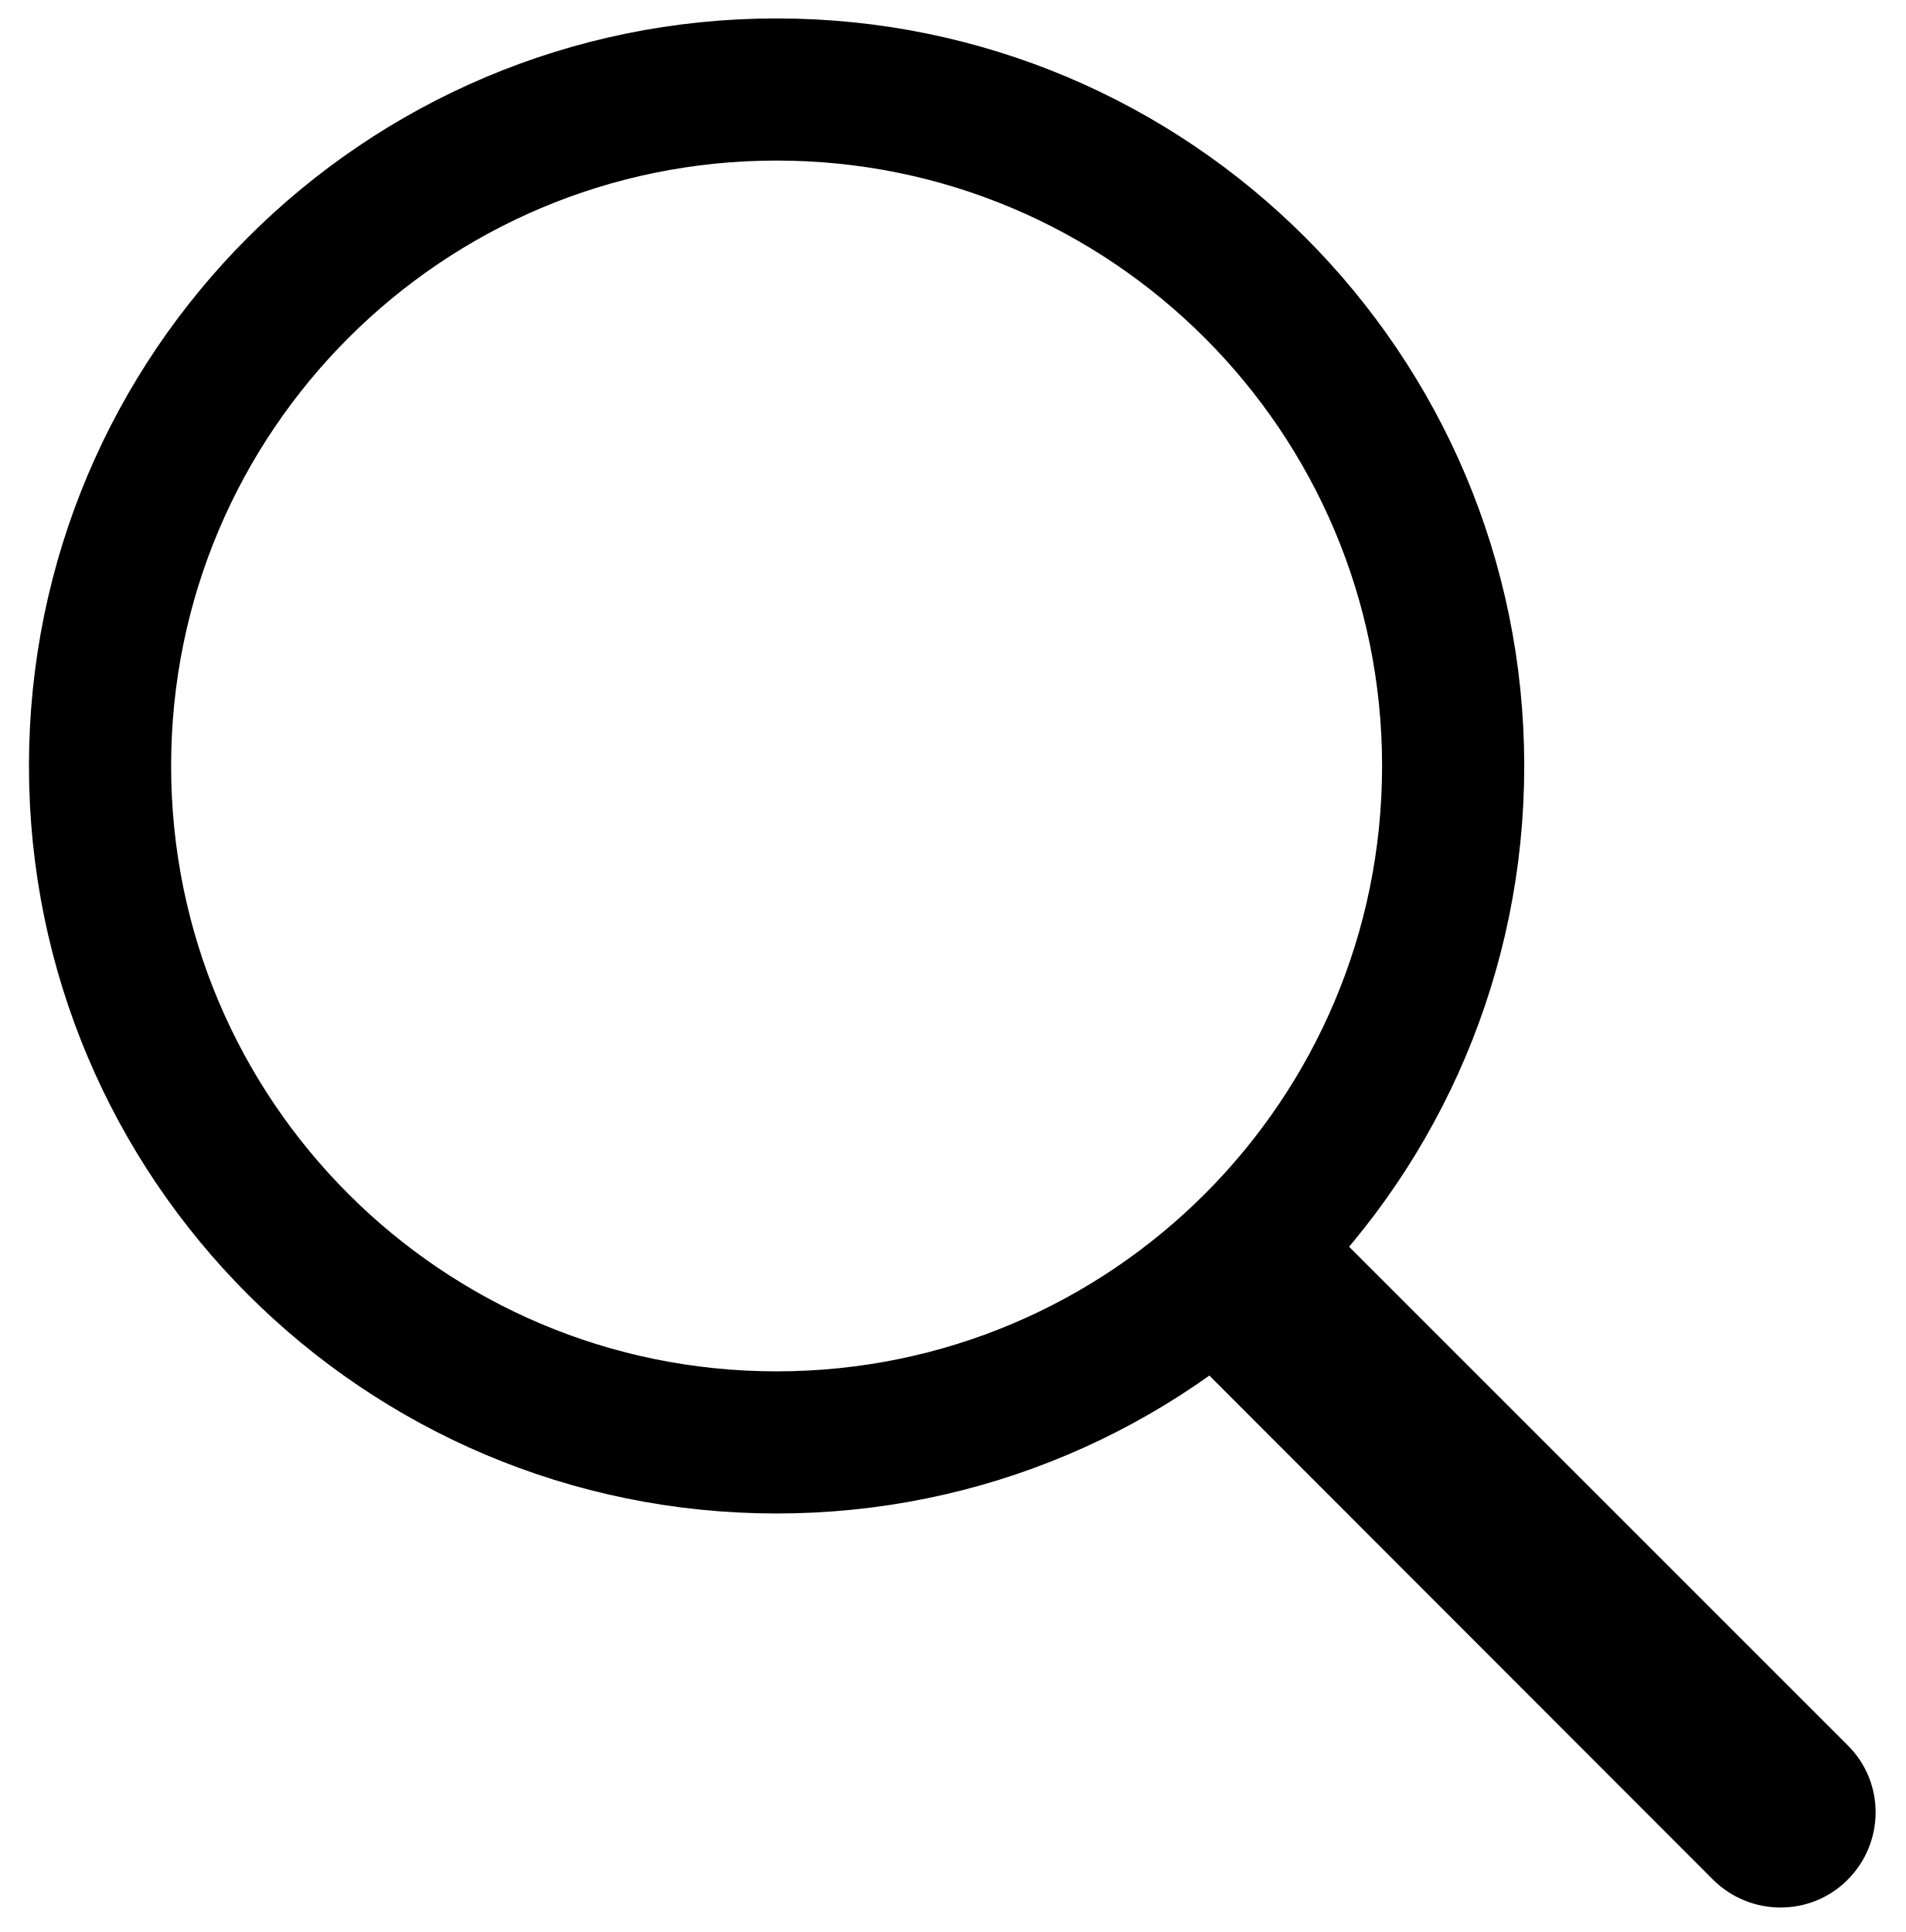
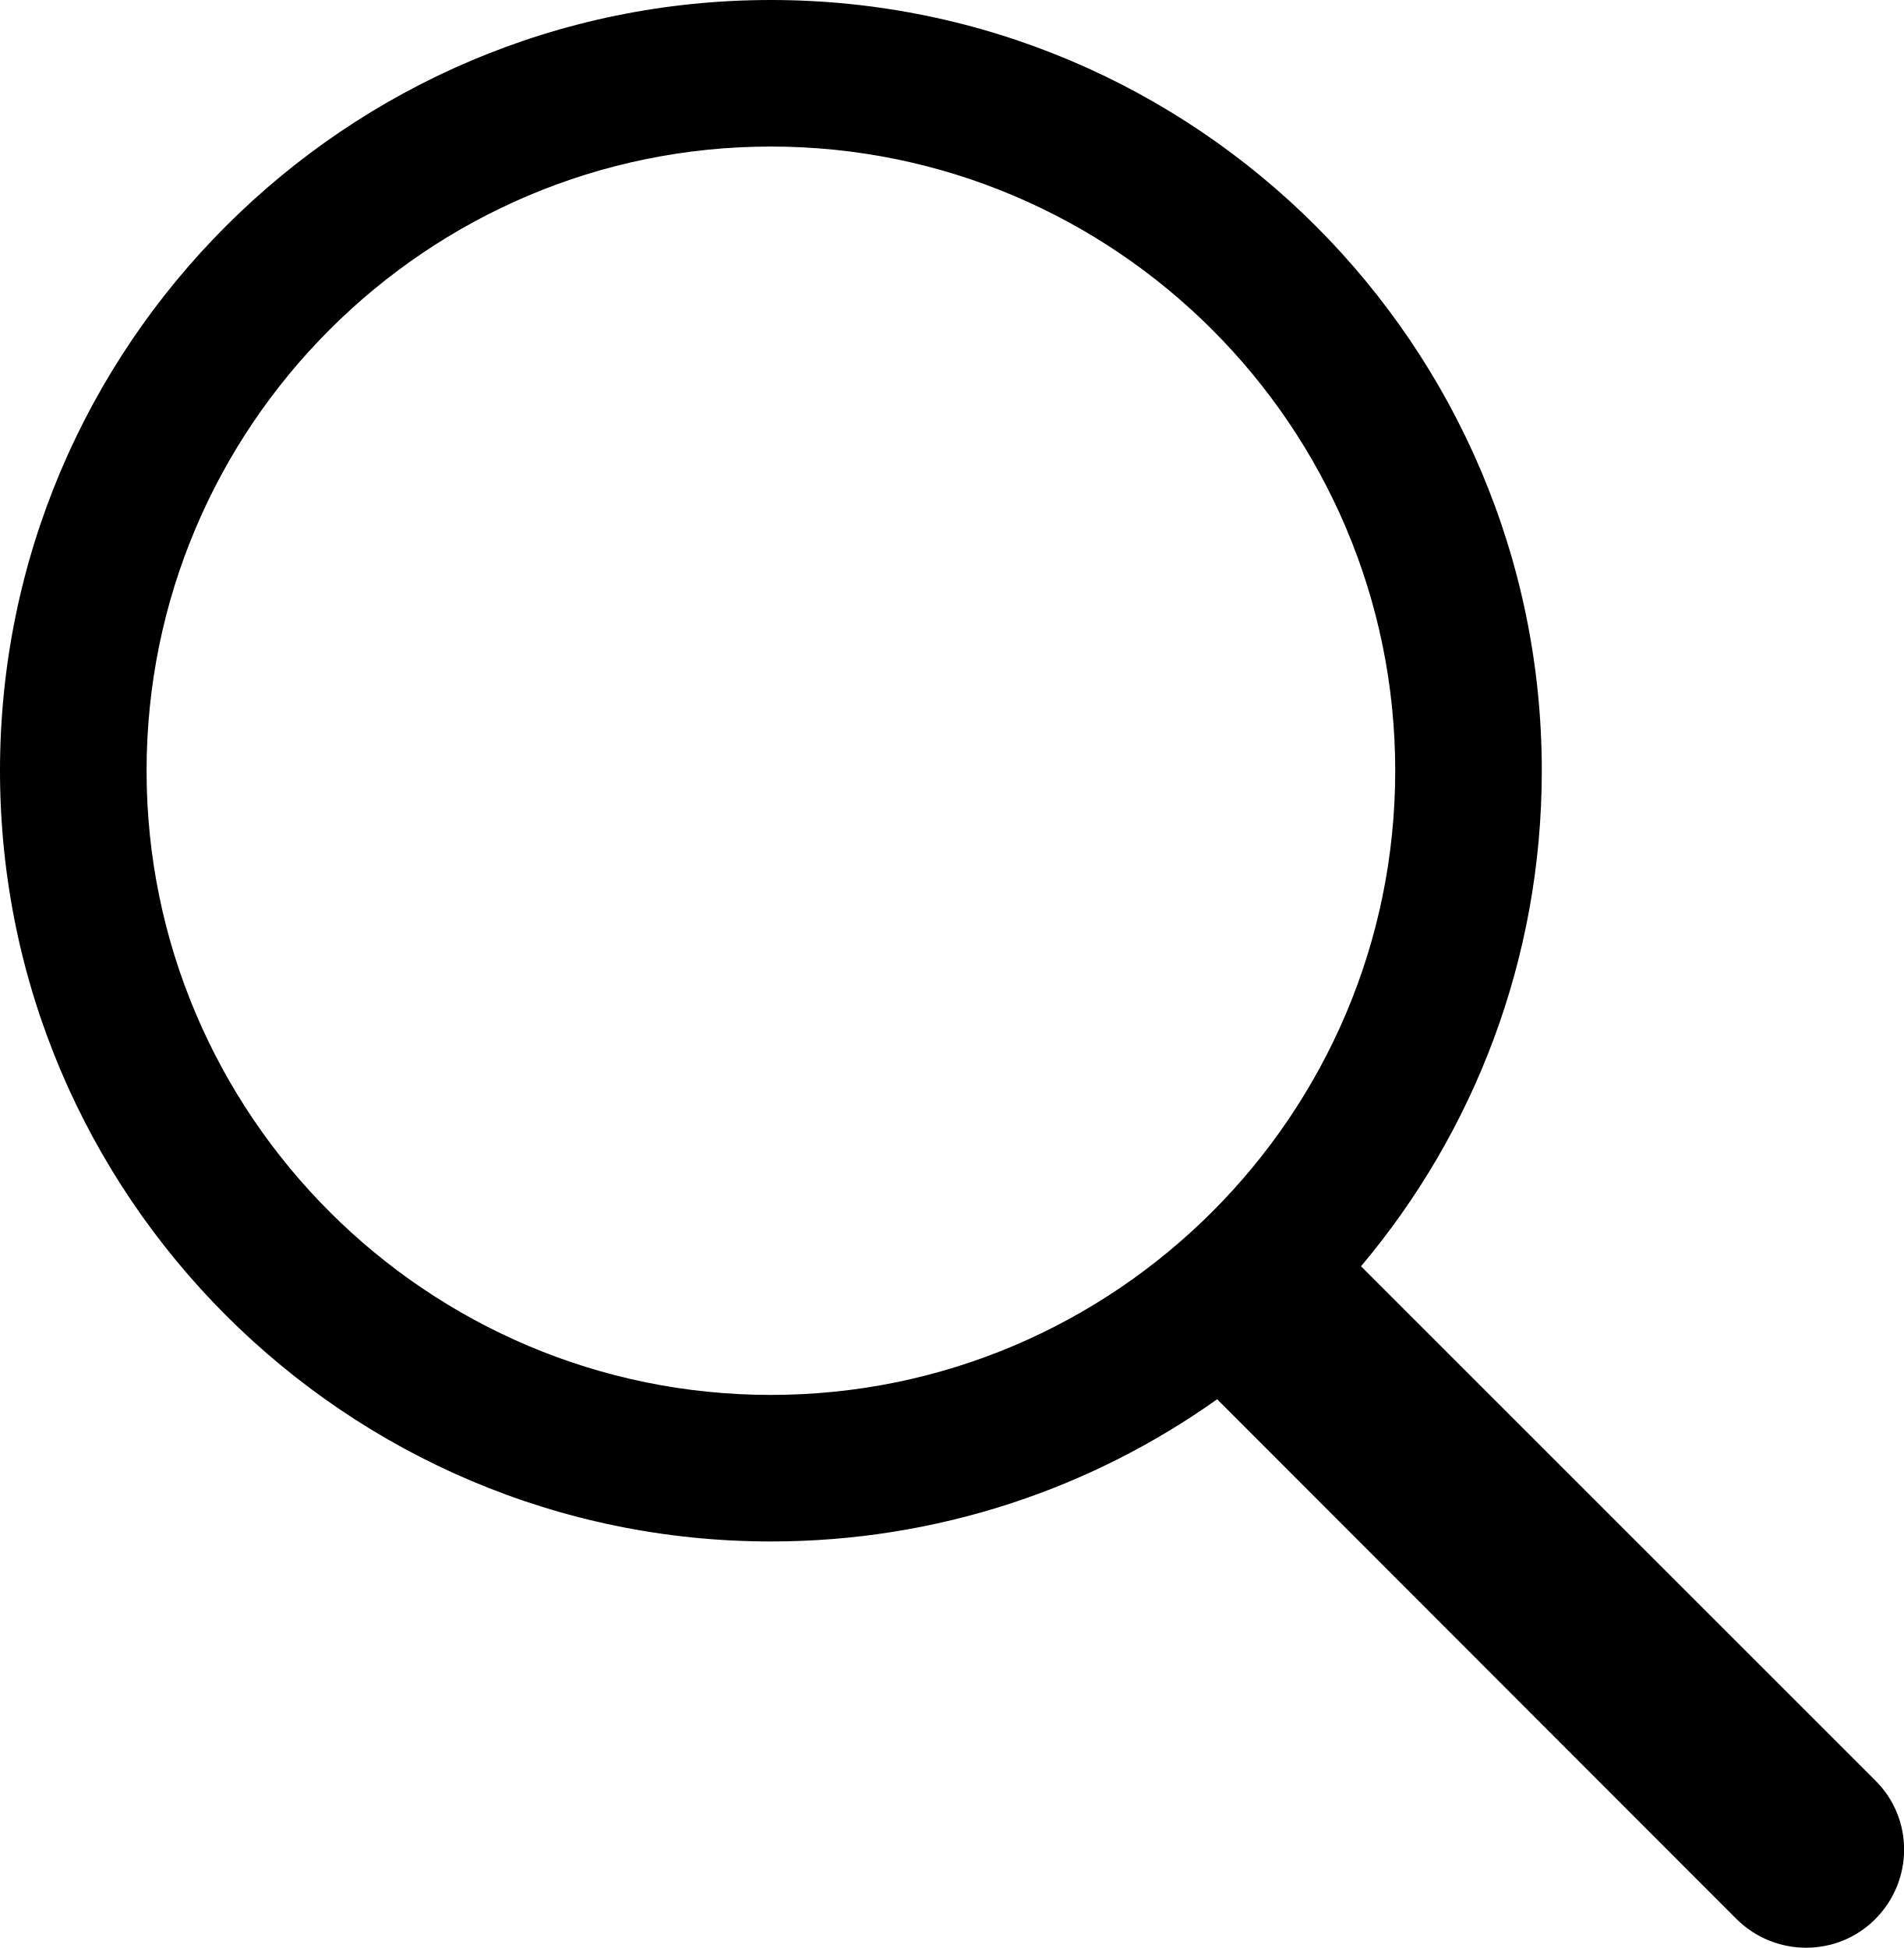
- <svg xmlns="http://www.w3.org/2000/svg" version="1.1" id="Слой_1" x="0px" y="0px" viewBox="0 0 362 367" style="enable-background:new 0 0 362 367;" xml:space="preserve">
-   <style type="text/css">
- 	.st0{fill:none;stroke:#000000;stroke-width:27;stroke-miterlimit:10;}
- </style>
-   <circle class="st0" cx="147.5" cy="145.5" r="128.5" />
-   <path d="M350.9,357.1L350.9,357.1c-7,7-18.4,7-25.5,0L225.4,257l25.5-25.5L351,331.6C358,338.6,358,350,350.9,357.1z" />
+ <svg xmlns="http://www.w3.org/2000/svg" version="1.1" id="Слой_1" x="0px" y="0px" viewBox="0 0 350.7 358.9" style="enable-background:new 0 0 350.7 358.9;" xml:space="preserve">
+   <path d="M345.5,328.1l-94.8-94.8c20.8-24.7,33.3-56.6,33.3-91.3C284,63.7,220.3,0,142,0S0,63.7,0,142s63.7,142,142,142  c30.6,0,59-9.7,82.2-26.2l95.7,95.8c7.1,7,18.5,7,25.5,0C352.5,346.5,352.5,335.1,345.5,328.1z M27,142C27,78.6,78.6,27,142,27  s115,51.6,115,115s-51.6,115-115,115S27,205.4,27,142z" />
</svg>
